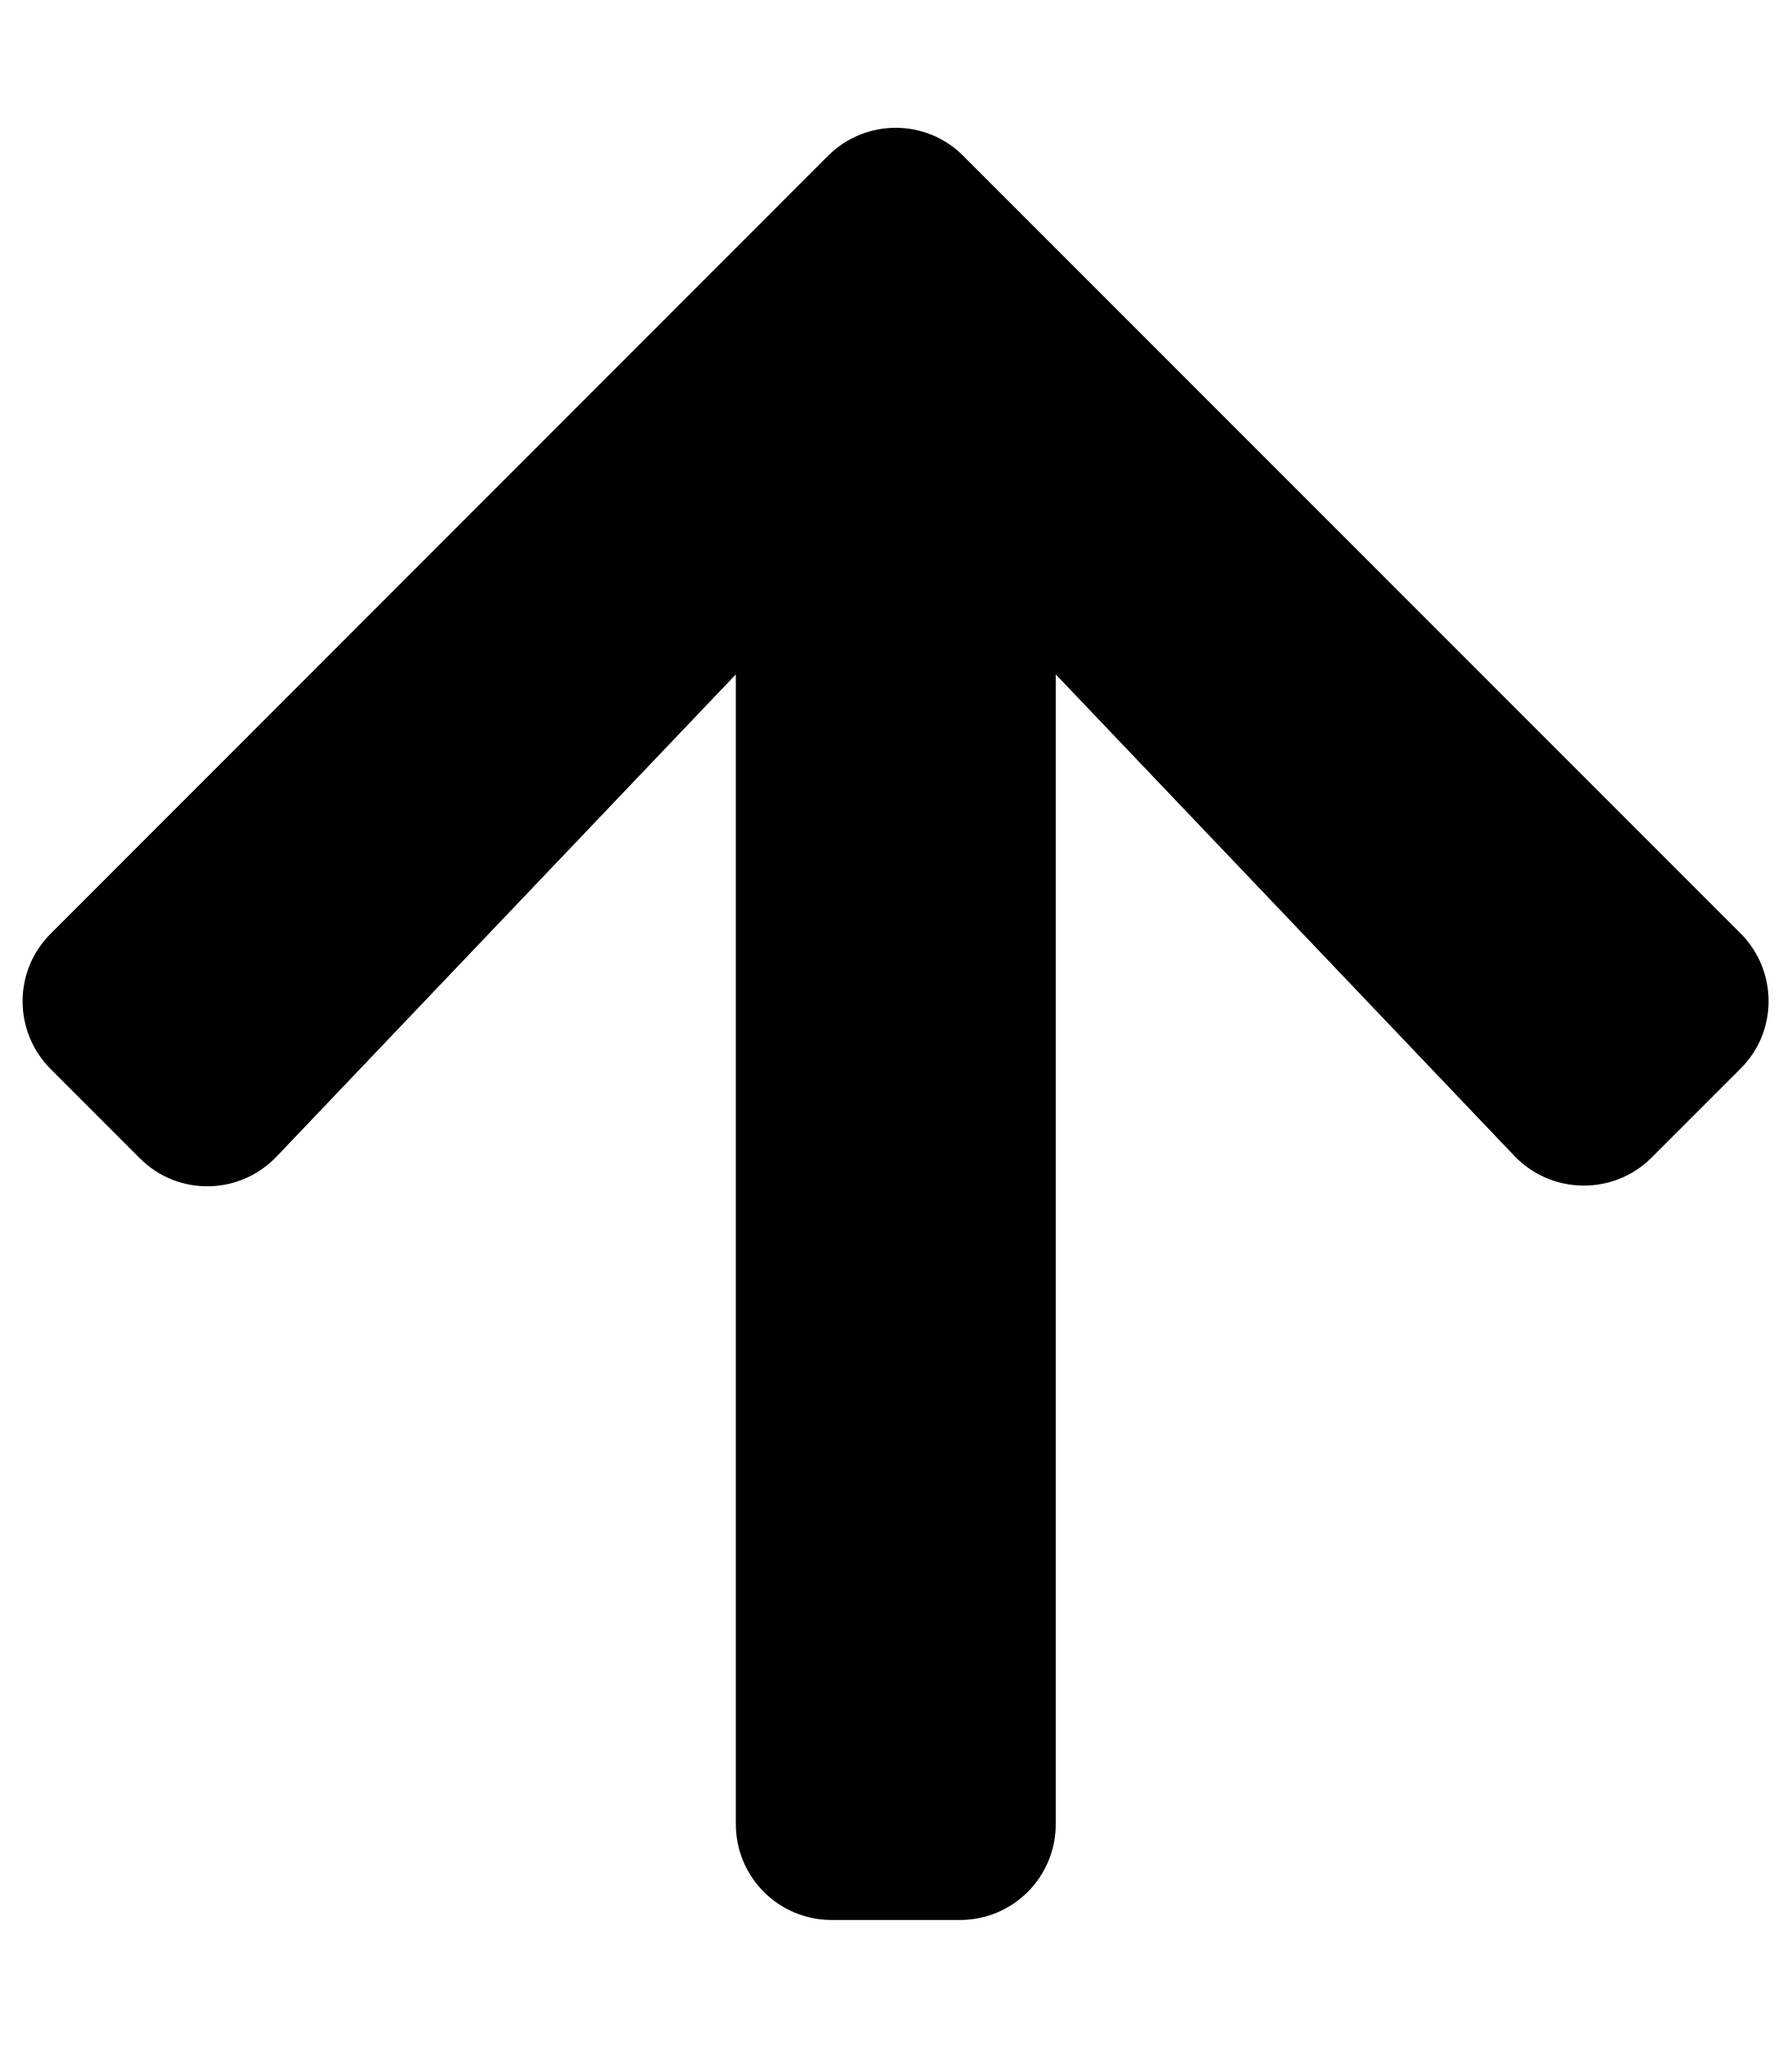
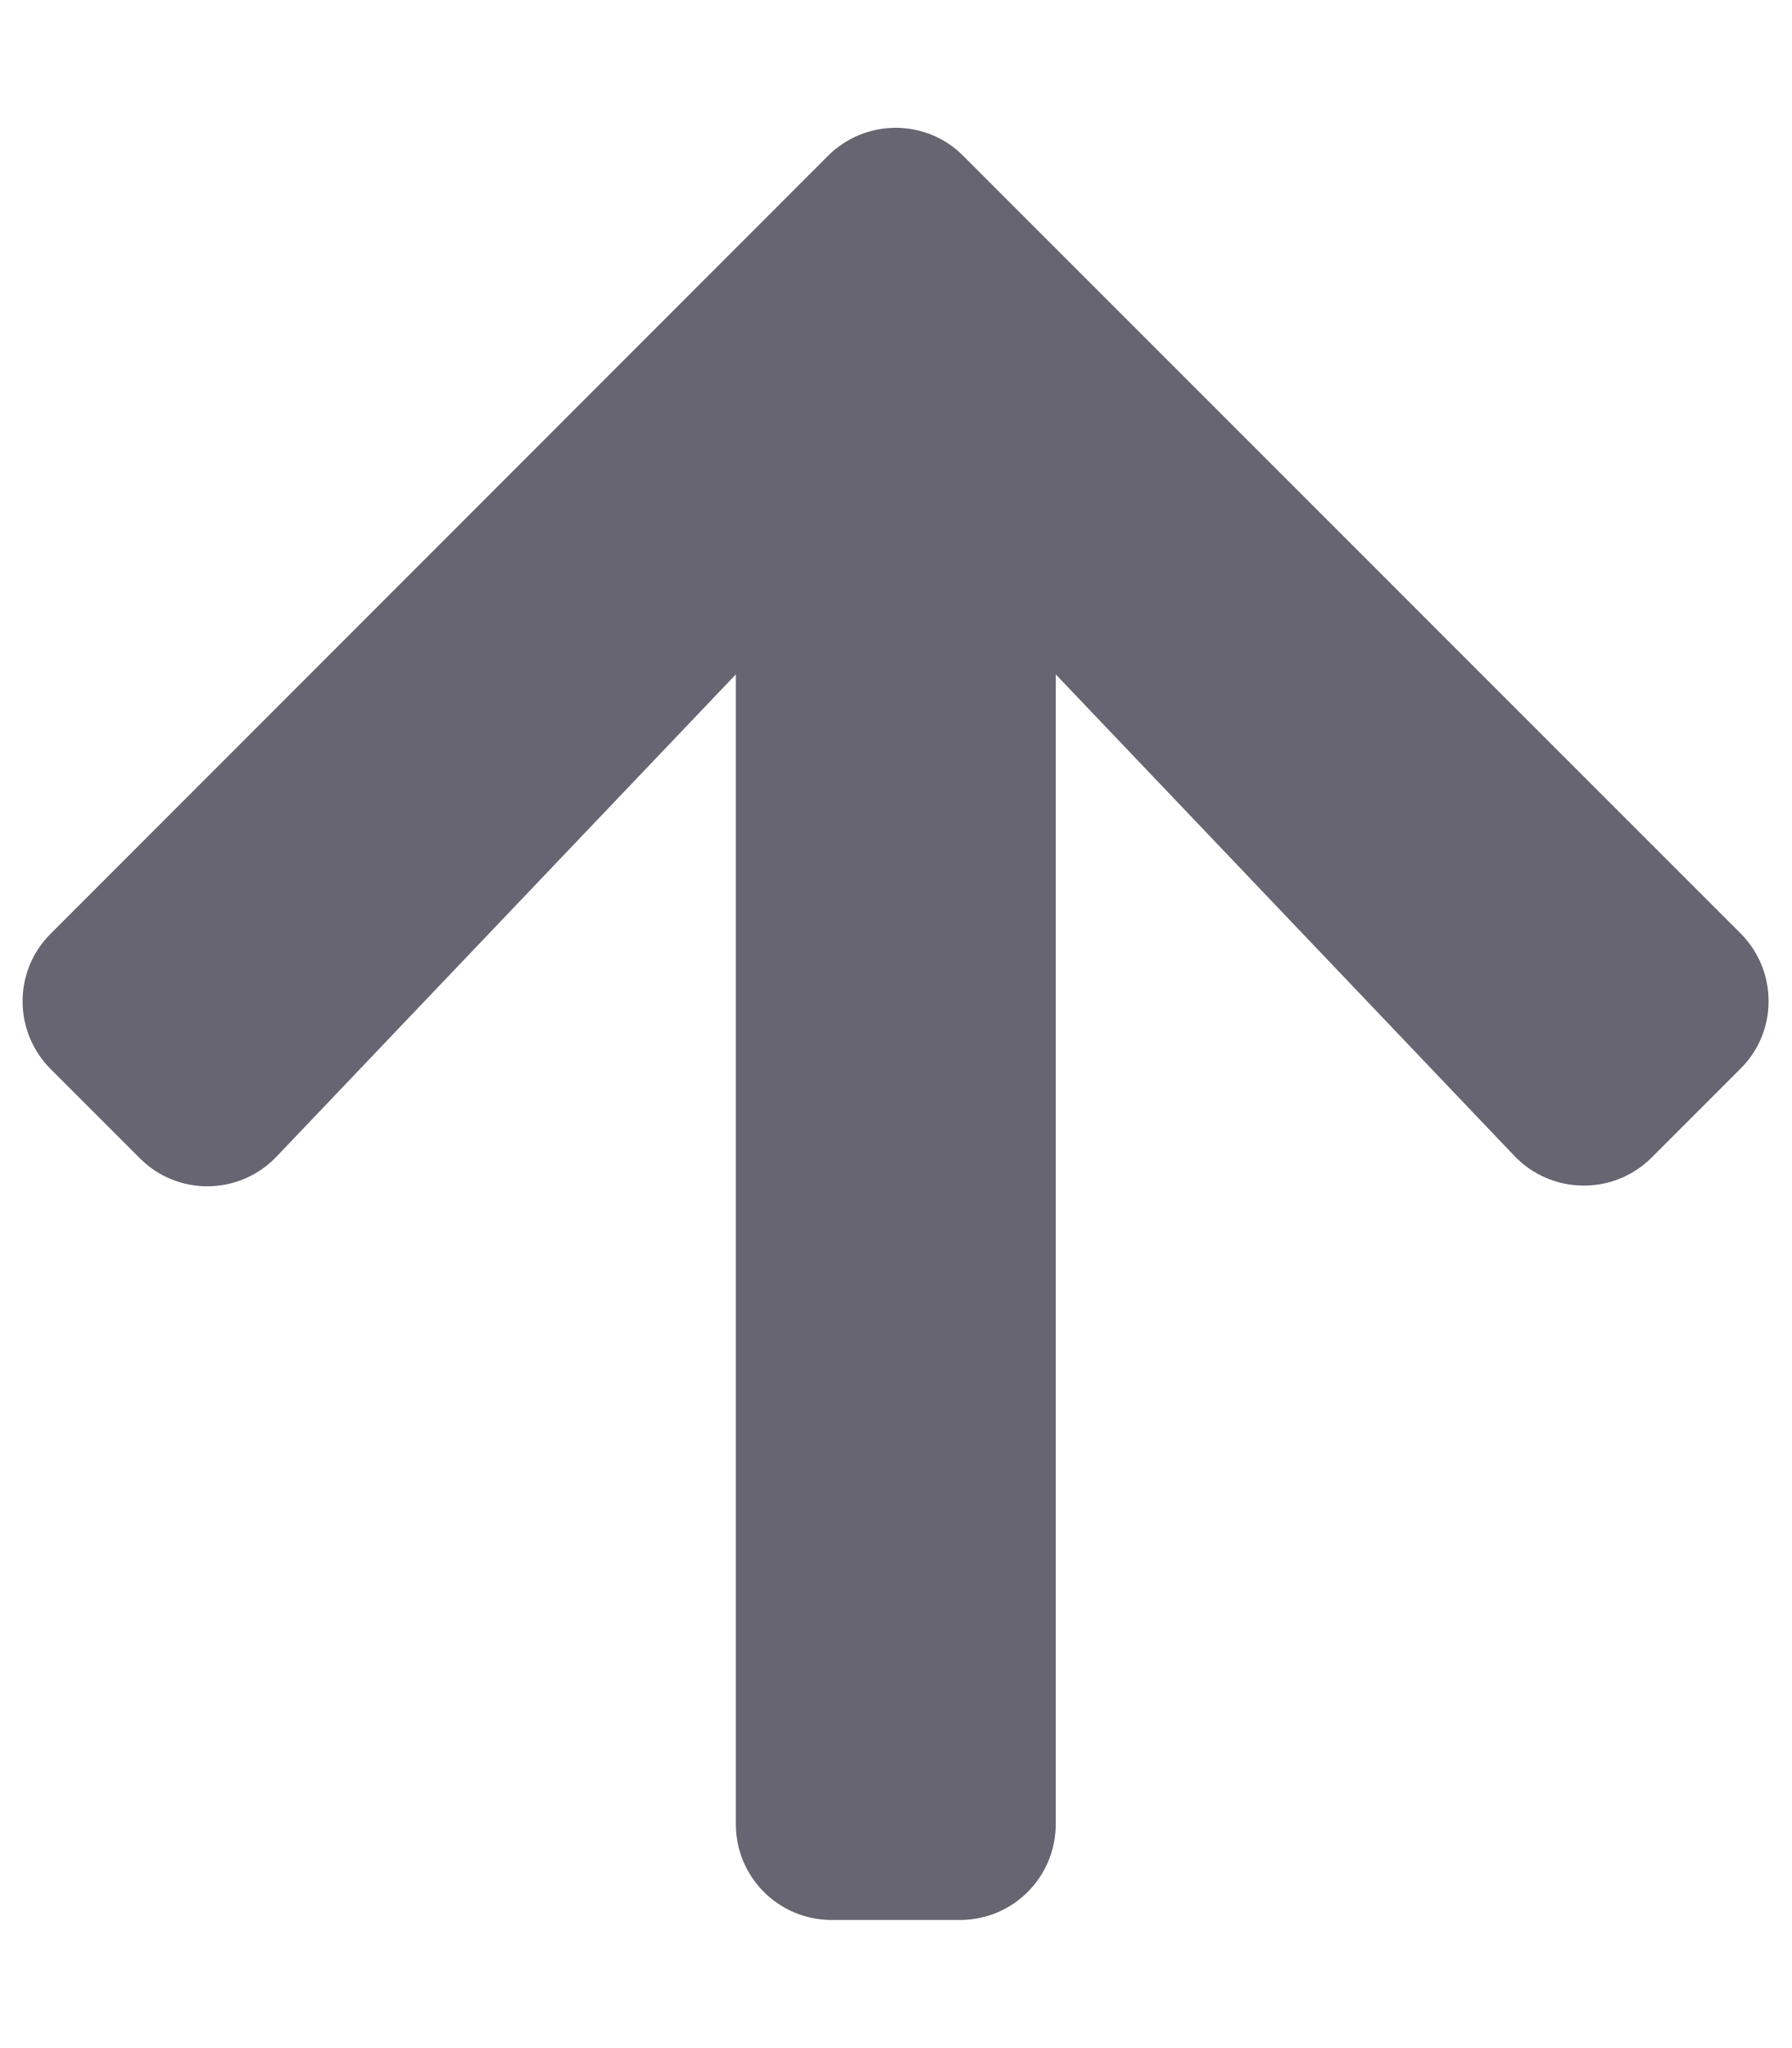
- <svg xmlns="http://www.w3.org/2000/svg" aria-hidden="true" focusable="false" data-prefix="fas" data-icon="arrow-up" class="svg-inline--fa fa-arrow-up fa-w-14" role="img" viewBox="0 0 448 512">
+ <svg xmlns="http://www.w3.org/2000/svg" aria-hidden="true" focusable="false" data-prefix="fas" data-icon="arrow-up" color="#676571" class="svg-inline--fa fa-arrow-up fa-w-14" role="img" viewBox="0 0 448 512">
  <path fill="currentColor" d="M34.9 289.5l-22.2-22.2c-9.4-9.4-9.4-24.6 0-33.9L207 39c9.4-9.4 24.6-9.4 33.9 0l194.3 194.3c9.4 9.4 9.4 24.6 0 33.9L413 289.4c-9.5 9.5-25 9.3-34.3-.4L264 168.6V456c0 13.3-10.7 24-24 24h-32c-13.3 0-24-10.7-24-24V168.6L69.2 289.1c-9.3 9.8-24.8 10-34.3.4z" />
</svg>
